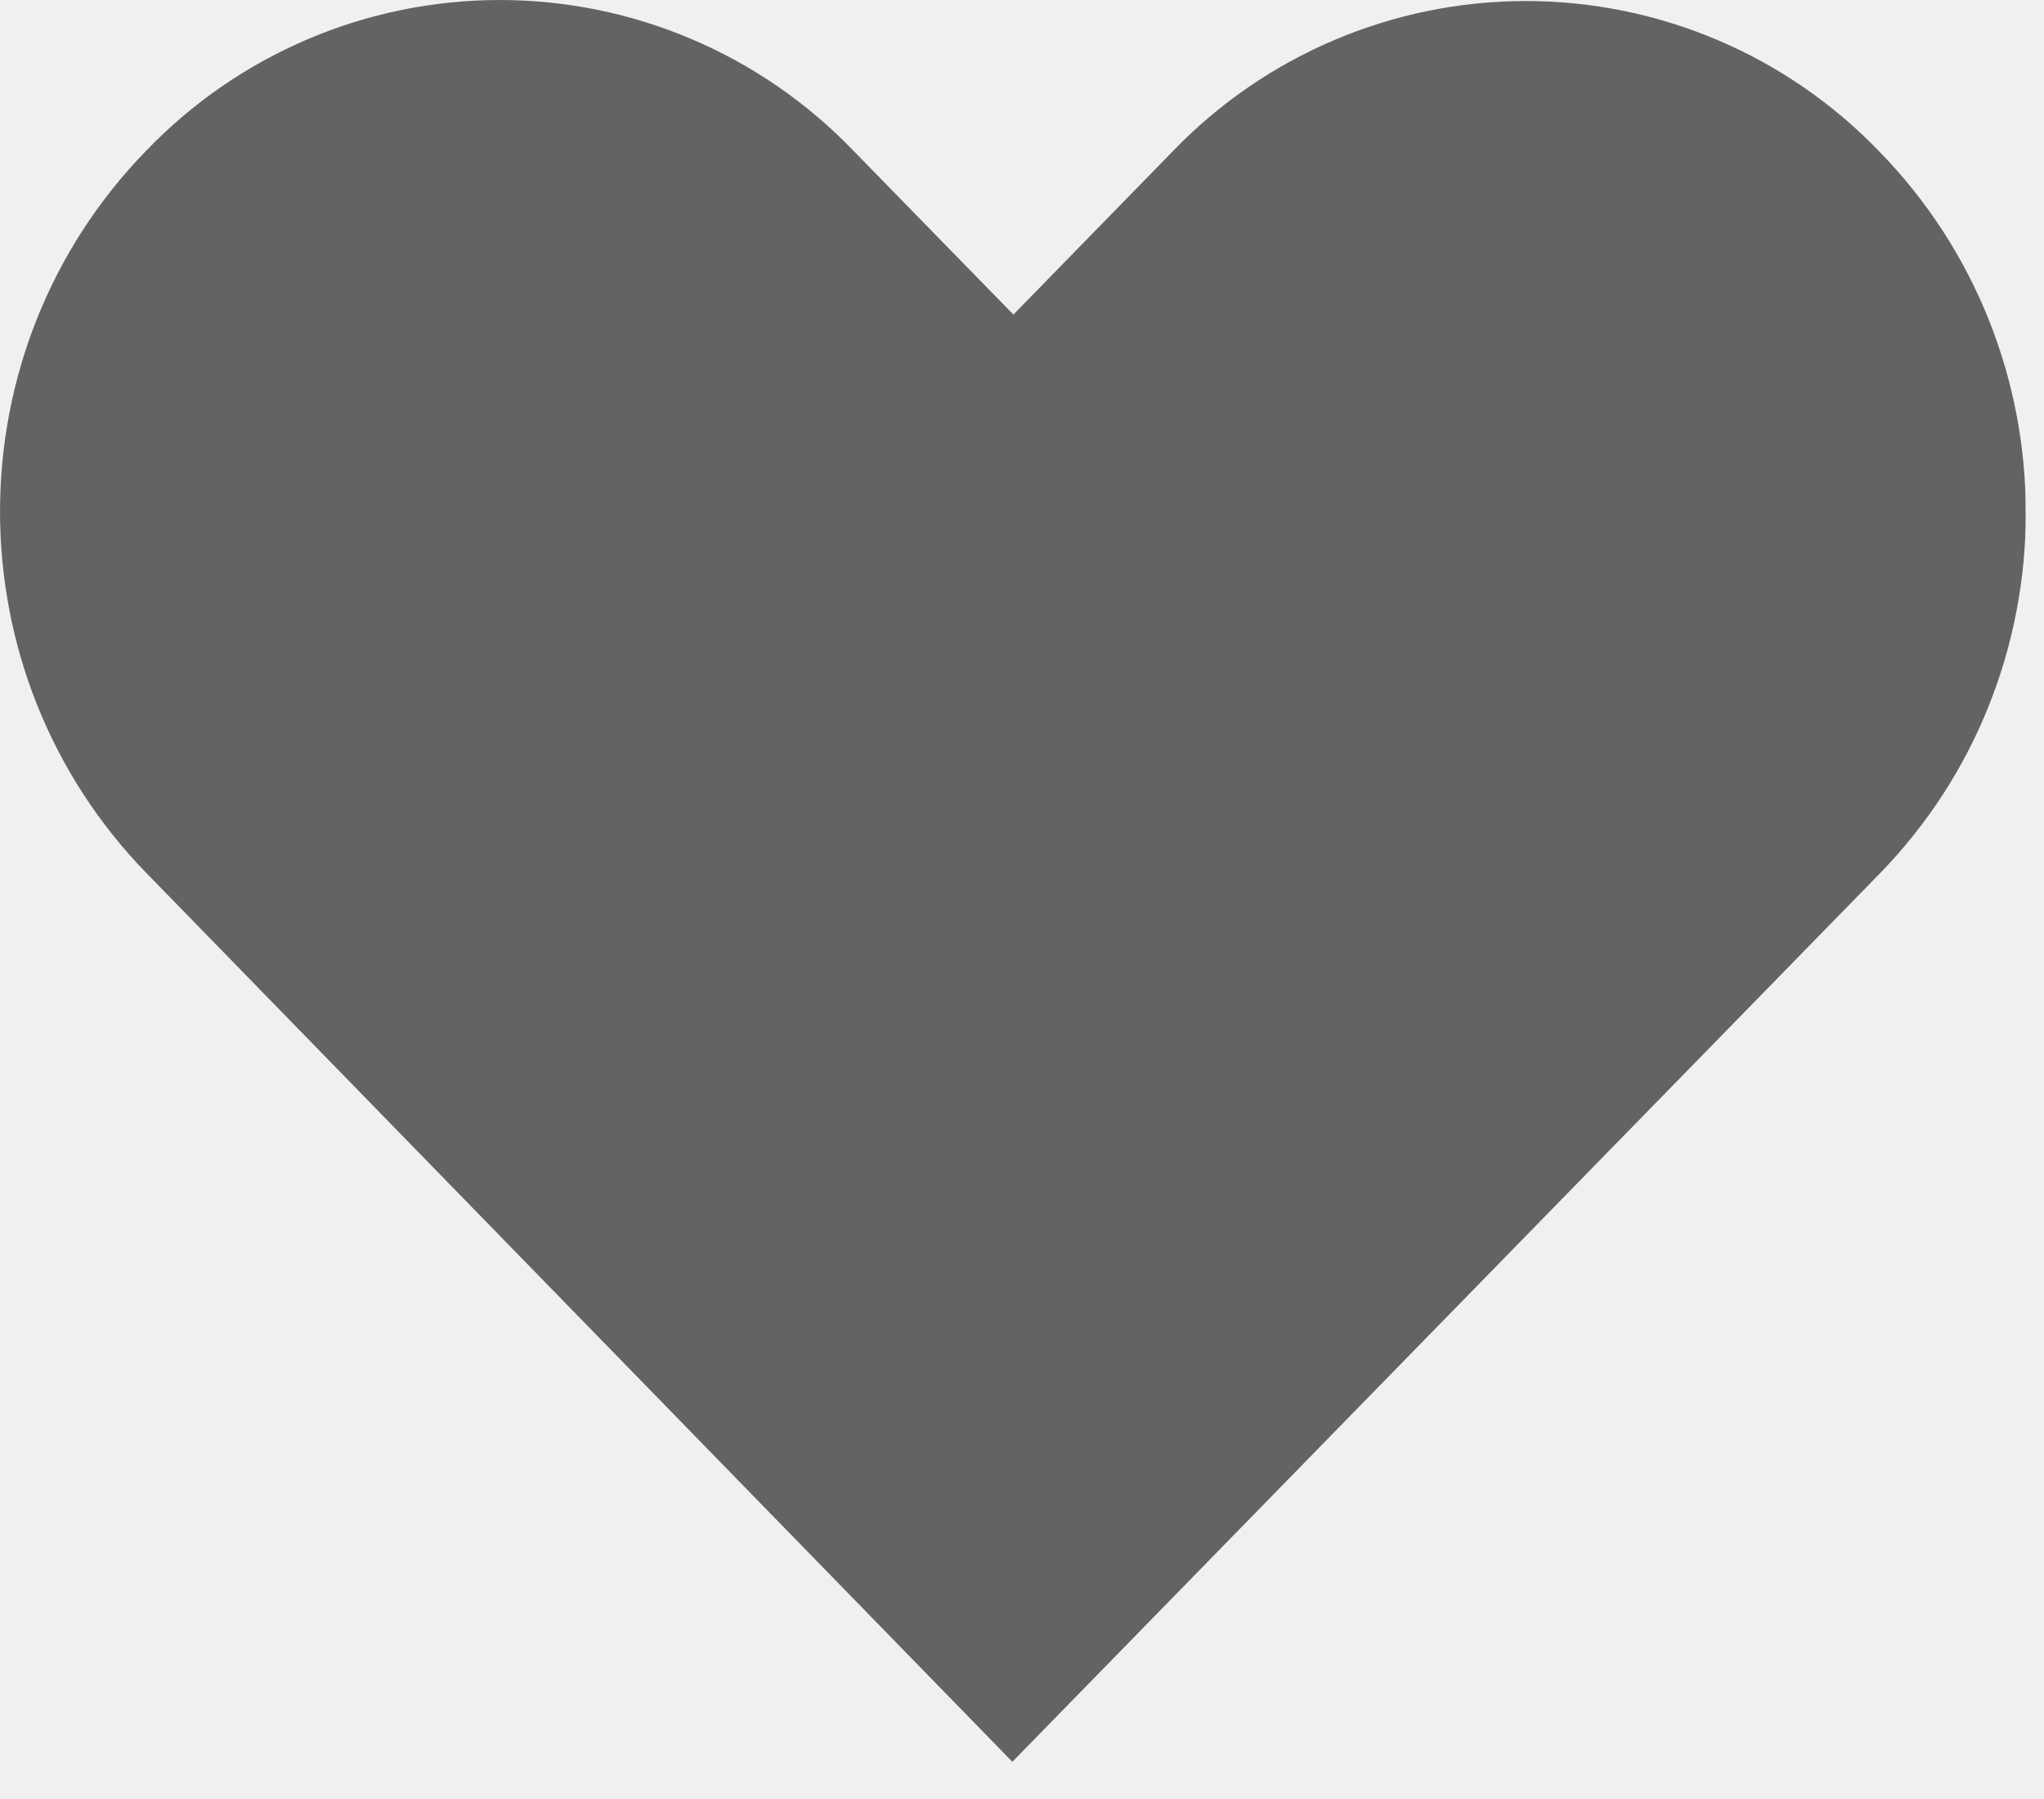
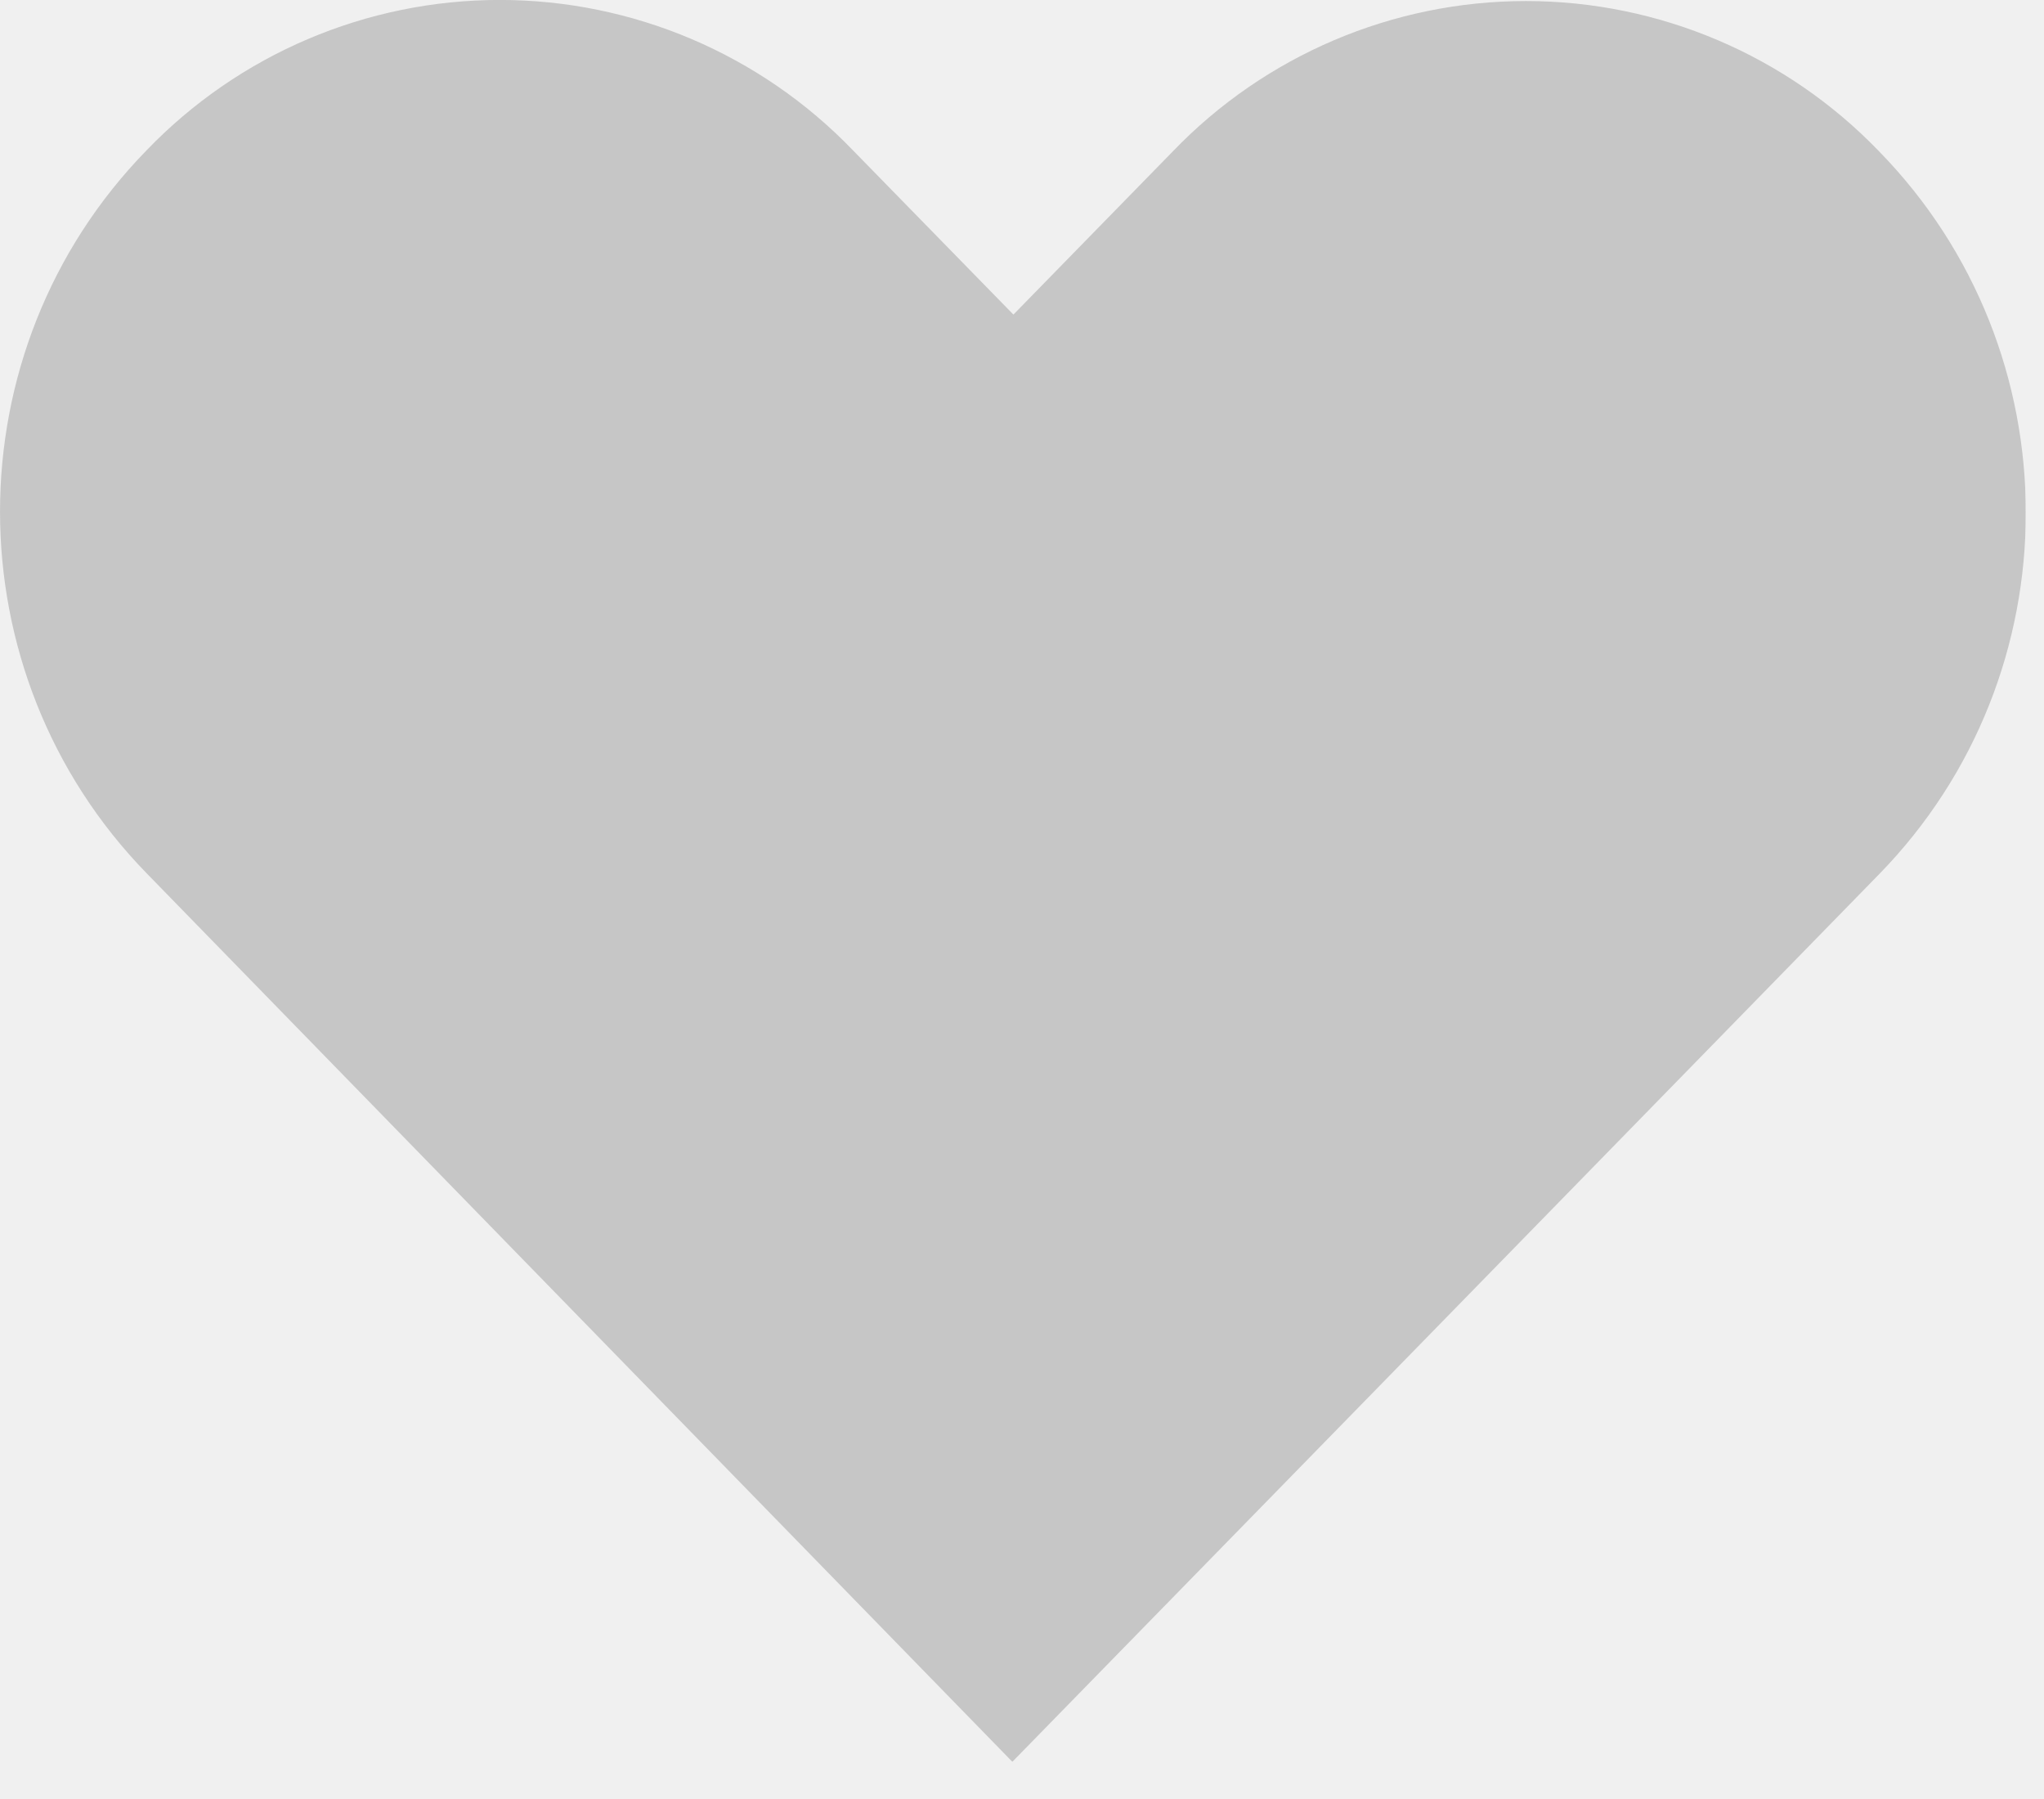
<svg xmlns="http://www.w3.org/2000/svg" xmlns:xlink="http://www.w3.org/1999/xlink" width="25" height="22" viewBox="0 0 25 22">
  <defs>
    <path id="a" d="M0 0h24.777v21.545H0z" />
  </defs>
  <g fill="none" fill-rule="evenodd">
    <mask id="b" fill="#fff">
      <use xlink:href="#a" />
    </mask>
-     <path fill="#636363" d="M1.794 1.837c-2.393 2.45-2.39 6.391 0 8.843l10.588 10.865 10.6-10.853c2.394-2.449 2.394-6.393 0-8.843a5.996 5.996 0 0 0-8.637 0l-1.95 1.998-1.963-2.01a5.996 5.996 0 0 0-8.638 0" mask="url(#b)" />
+     <path fill="#C6C6C6" d="M1.794 1.837c-2.393 2.45-2.39 6.391 0 8.843l10.588 10.865c3.534-3.617 7.068-7.235 10.6-10.853 2.394-2.449 2.394-6.393 0-8.842a5.993 5.993 0 0 0-8.636 0l-1.951 1.997-1.964-2.01a5.993 5.993 0 0 0-8.637 0" mask="url(#b)" />
  </g>
</svg>
